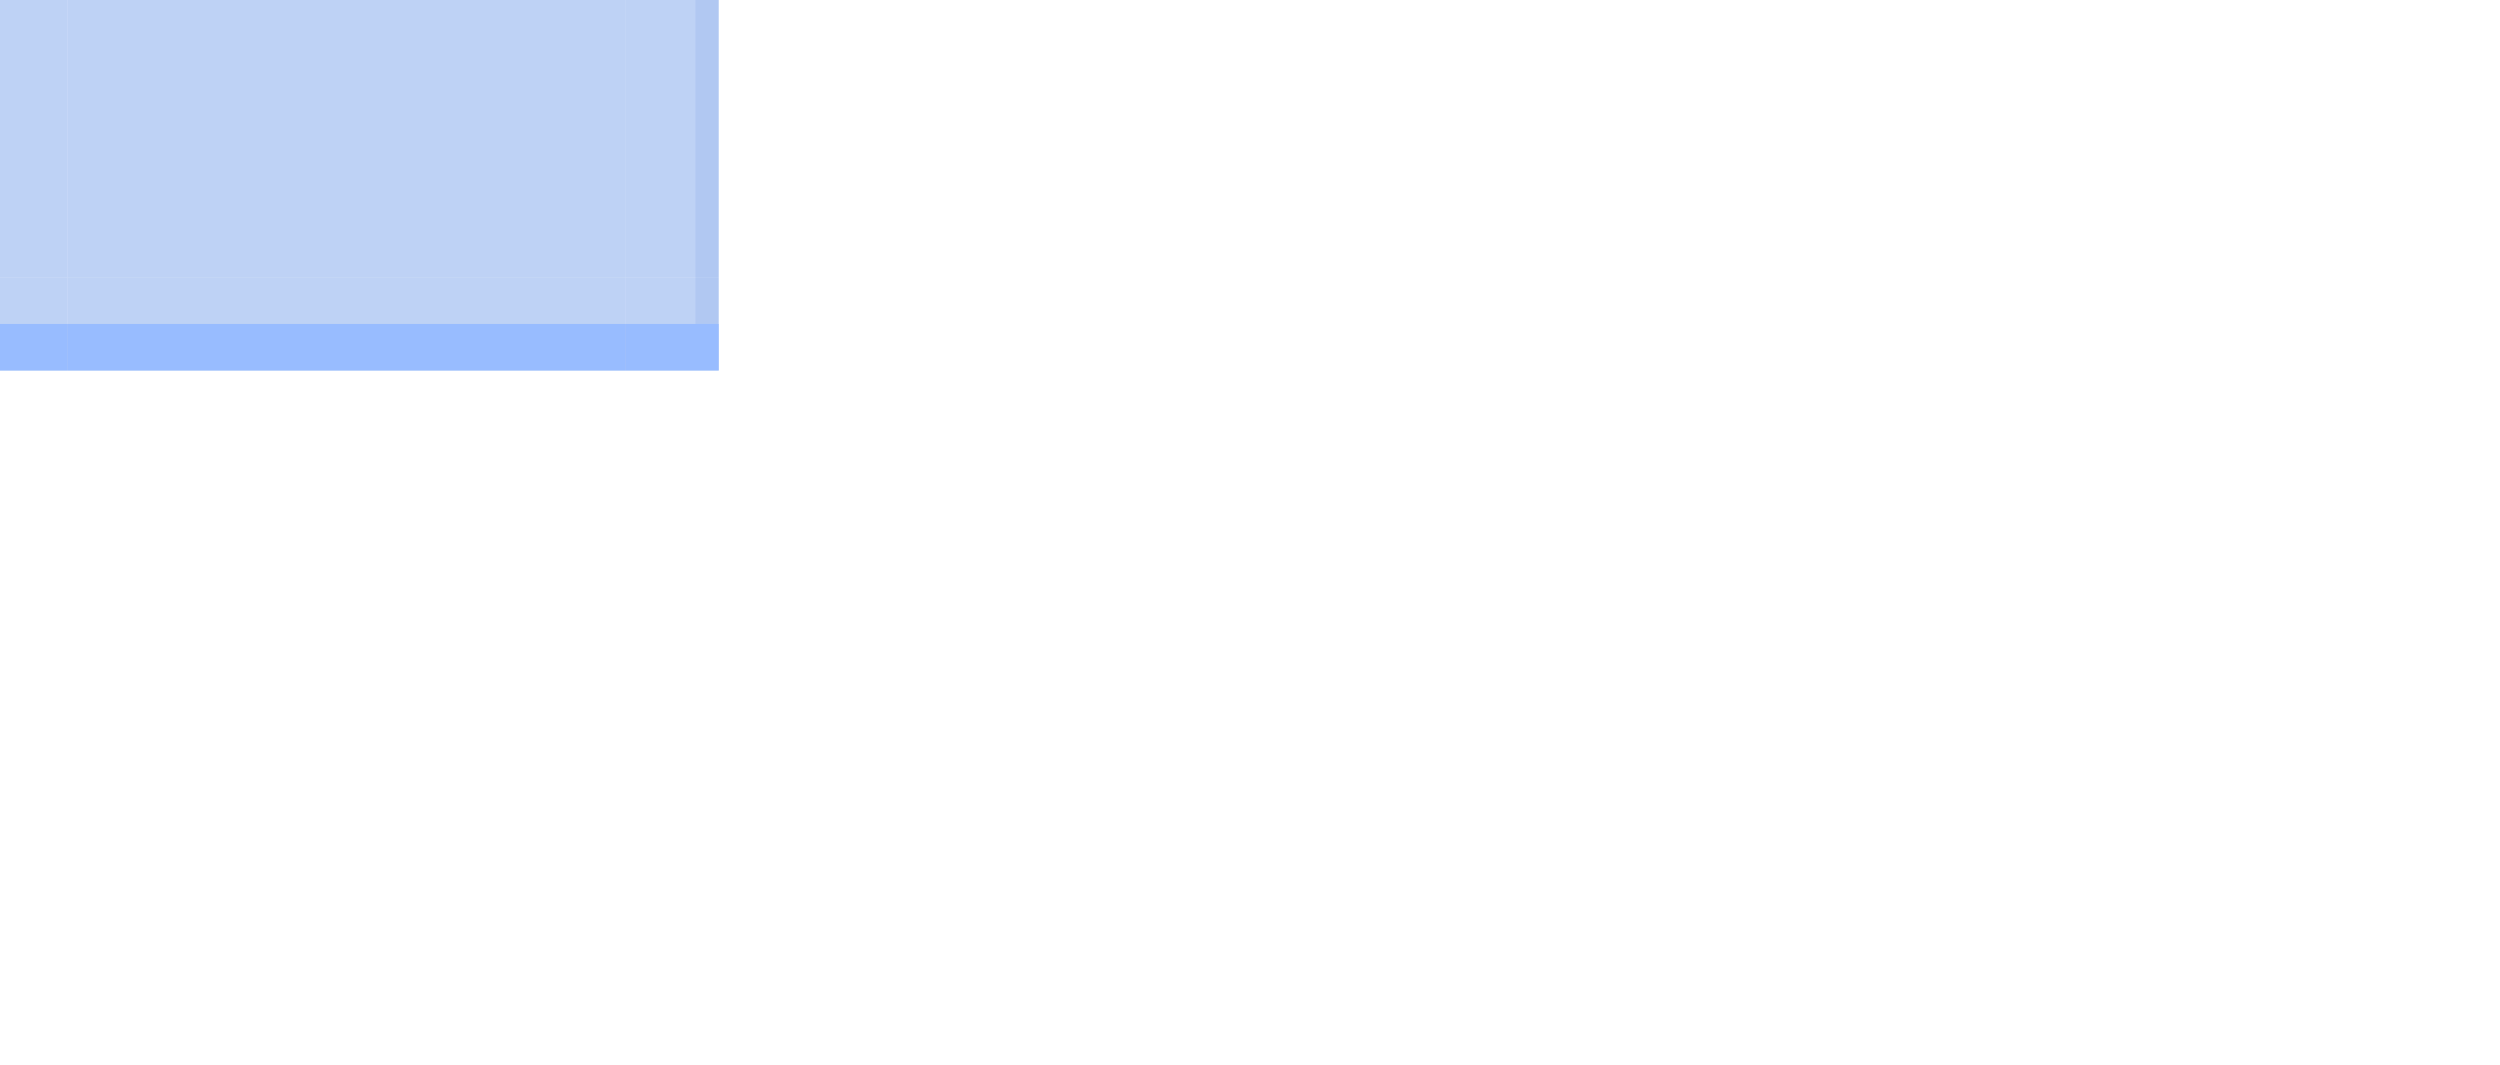
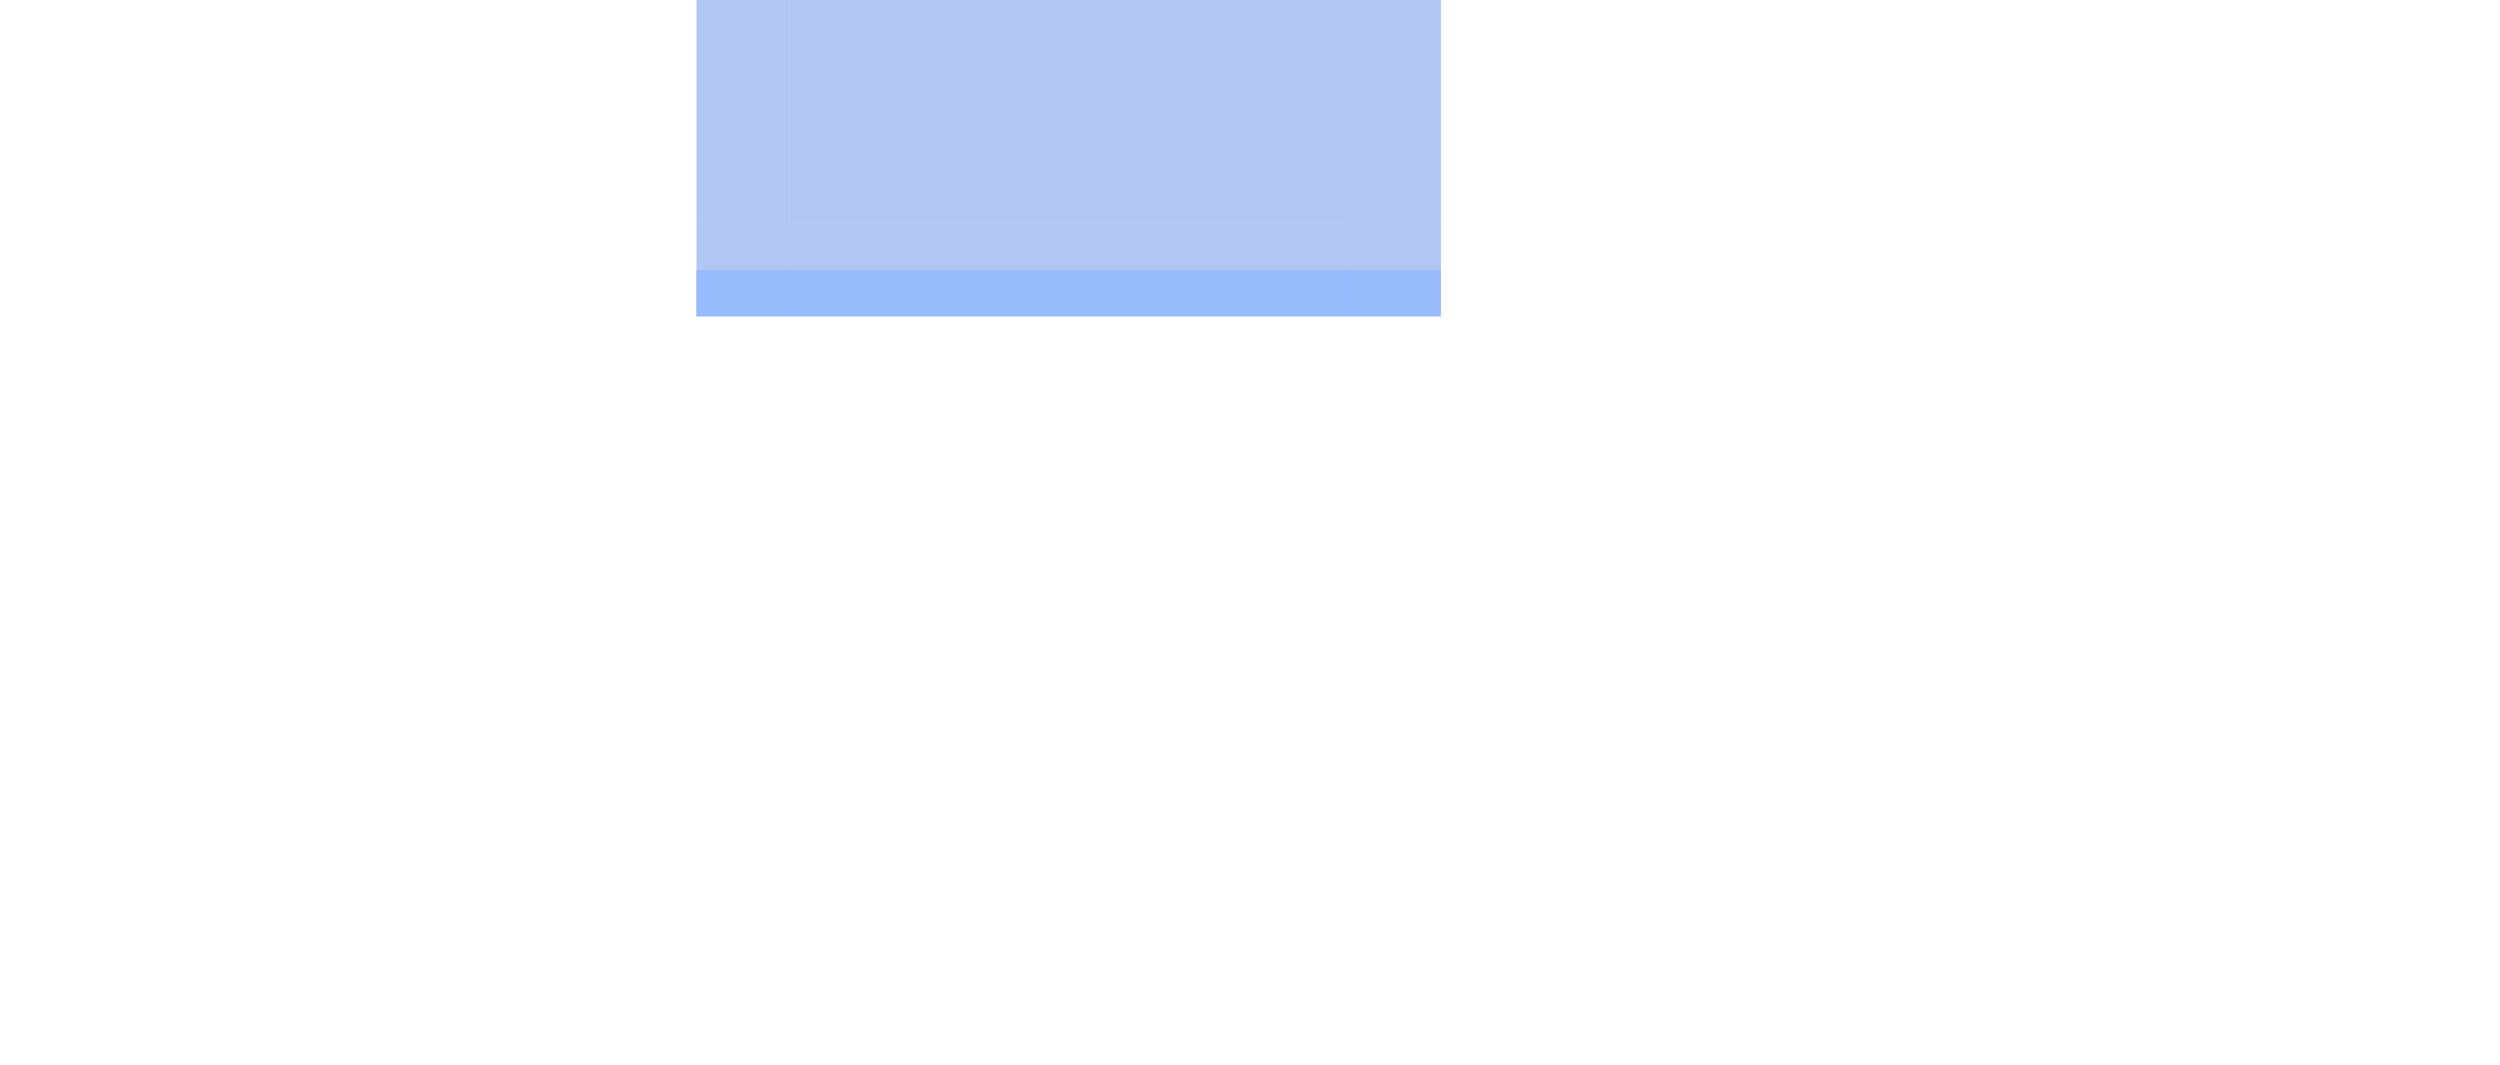
<svg xmlns="http://www.w3.org/2000/svg" xmlns:ns1="http://www.openswatchbook.org/uri/2009/osb" xmlns:xlink="http://www.w3.org/1999/xlink" viewBox="0 0 107.461 45.741" width="107.461" height="45.741" version="1.1" id="svg2">
  <defs id="defs4">
    <linearGradient id="linearGradient5558" ns1:paint="solid">
      <stop style="stop-color:#000000;stop-opacity:1;" offset="0" id="stop5556" />
    </linearGradient>
    <linearGradient id="linearGradient5808" ns1:paint="solid">
      <stop style="stop-color:#000000;stop-opacity:1;" offset="0" id="stop5806" />
    </linearGradient>
    <linearGradient id="linearGradient5802" ns1:paint="solid">
      <stop style="stop-color:#000000;stop-opacity:1;" offset="0" id="stop5800" />
    </linearGradient>
    <linearGradient id="linearGradient5796" ns1:paint="solid">
      <stop style="stop-color:#000000;stop-opacity:1;" offset="0" id="stop5794" />
    </linearGradient>
    <linearGradient id="linearGradient5790" ns1:paint="solid">
      <stop style="stop-color:#000000;stop-opacity:1;" offset="0" id="stop5788" />
    </linearGradient>
    <linearGradient id="linearGradient5784" ns1:paint="solid">
      <stop style="stop-color:#000000;stop-opacity:1;" offset="0" id="stop5782" />
    </linearGradient>
    <linearGradient id="linearGradient5778" ns1:paint="solid">
      <stop style="stop-color:#000000;stop-opacity:1;" offset="0" id="stop5776" />
    </linearGradient>
    <linearGradient id="linearGradient5772" ns1:paint="solid">
      <stop style="stop-color:#000000;stop-opacity:1;" offset="0" id="stop5770" />
    </linearGradient>
    <linearGradient id="linearGradient5766" ns1:paint="solid">
      <stop style="stop-color:#000000;stop-opacity:1;" offset="0" id="stop5764" />
    </linearGradient>
    <linearGradient id="activetab-4" ns1:paint="solid">
      <stop style="stop-color:#98bcff;stop-opacity:1;" offset="0" id="stop5758" />
    </linearGradient>
    <style id="current-color-scheme" type="text/css">.ColorScheme-Text {
        color:#31363b;
      }
      .ColorScheme-Background{
        color:#eff0f1;
      }
      .ColorScheme-ViewText {
        color:#31363b;
      }
      .ColorScheme-ViewBackground{
        color:#fcfcfc;
      }
      .ColorScheme-ViewHover {
        color:#3daee9;
      }
      .ColorScheme-ViewFocus{
        color:#3daee9;
      }
      .ColorScheme-ButtonText {
        color:#31363b;
      }
      .ColorScheme-ButtonBackground{
        color:#eff0f1;
      }
      .ColorScheme-ButtonHover {
        color:#3daee9;
      }
      .ColorScheme-ButtonFocus{
        color:#3daee9;
      }</style>
-     <linearGradient xlink:href="#activetab-4" id="linearGradient918" gradientUnits="userSpaceOnUse" gradientTransform="matrix(0.1666667,0,0,0.5,-50.78077,-11.35873)" x1="-83.531" y1="0.281" x2="-59.531" y2="0.281" />
+     <linearGradient xlink:href="#hovernew" id="linearGradient4844" x1="2.281" y1="71.53" x2="26.281" y2="71.53" gradientUnits="userSpaceOnUse" gradientTransform="translate(-11.87824,-25.59363)" />
+     <linearGradient id="hovernew" ns1:paint="solid">
+       <stop style="stop-color:#306be0;stop-opacity:0.376;" offset="0" id="stop4834" />
+     </linearGradient>
+     <linearGradient xlink:href="#hovernew" id="linearGradient4854" x1="-84.043" y1="-12.007" x2="-60.043" y2="-12.007" gradientUnits="userSpaceOnUse" />
    <linearGradient xlink:href="#activetab-4" id="linearGradient846" gradientUnits="userSpaceOnUse" gradientTransform="matrix(1,0,0,0.5,-0.5120063,-13.14764)" x1="-83.531" y1="0.281" x2="-59.531" y2="0.281" />
-     <linearGradient xlink:href="#activetab-4" id="linearGradient7328" gradientUnits="userSpaceOnUse" gradientTransform="matrix(0.1666667,0,0,0.5,-50.78077,-11.35873)" x1="-83.531" y1="0.281" x2="-59.531" y2="0.281" />
+     <linearGradient xlink:href="#hovernew" id="linearGradient4856" x1="-64.703" y1="-10.218" x2="-60.703" y2="-10.218" gradientUnits="userSpaceOnUse" />
+     <linearGradient xlink:href="#activetab-4" id="linearGradient862" gradientUnits="userSpaceOnUse" gradientTransform="matrix(0.1666667,0,0,0.5,-50.78077,-11.35873)" x1="-83.531" y1="0.281" x2="-59.531" y2="0.281" />
+     <linearGradient xlink:href="#hovernew" id="linearGradient4850" x1="2.281" y1="85.53" x2="26.281" y2="85.53" gradientUnits="userSpaceOnUse" gradientTransform="translate(-11.87824,-25.59363)" />
+     <linearGradient xlink:href="#hovernew" id="linearGradient4858" x1="2.281" y1="57.53" x2="26.281" y2="57.53" gradientUnits="userSpaceOnUse" gradientTransform="translate(-11.87824,-25.59363)" />
+     <linearGradient xlink:href="#hovernew" id="linearGradient4846" x1="26.281" y1="71.53" x2="30.281" y2="71.53" gradientUnits="userSpaceOnUse" gradientTransform="translate(-11.87824,-25.59363)" />
+     <linearGradient xlink:href="#hovernew" id="linearGradient4848" x1="26.281" y1="85.531" x2="30.281" y2="85.531" gradientUnits="userSpaceOnUse" gradientTransform="translate(-11.87824,-25.59363)" />
+     <linearGradient xlink:href="#hovernew" id="linearGradient4860" x1="26.281" y1="57.53" x2="30.281" y2="57.53" gradientUnits="userSpaceOnUse" gradientTransform="translate(-11.87824,-25.59363)" />
+     <linearGradient xlink:href="#hovernew" id="linearGradient5644" gradientUnits="userSpaceOnUse" x1="-64.703" y1="-10.218" x2="-60.703" y2="-10.218" />
+     <linearGradient xlink:href="#activetab-4" id="linearGradient5646" gradientUnits="userSpaceOnUse" gradientTransform="matrix(0.1666667,0,0,0.5,-50.78077,-11.35873)" x1="-83.531" y1="0.281" x2="-59.531" y2="0.281" />
  </defs>
-   <rect transform="rotate(-90)" style="opacity:1;fill:#5b8ce6;fill-opacity:0.392;fill-rule:evenodd;stroke-width:2" height="24" width="24" x="-11.925" y="2.894" id="active-tab-center" />
-   <g transform="rotate(-90,-27.61549,29.53341)" id="active-tab-bottom">
-     <rect style="opacity:1;fill:#5b8ce6;fill-opacity:0.392;fill-rule:evenodd;stroke-width:0.816" height="4" width="24" x="-84.043" y="-14.007" id="rect852" transform="rotate(-90)" />
+   <rect transform="rotate(-90)" style="opacity:1;fill:url(#linearGradient4844);fill-opacity:1;fill-rule:evenodd;stroke-width:2" height="24" width="24" x="-9.597" y="33.937" id="active-tab-center" />
+   <g transform="rotate(-90,-13.25779,12.84787)" id="active-tab-bottom">
+     <rect style="opacity:1;fill:url(#linearGradient4854);fill-opacity:1;fill-rule:evenodd;stroke-width:0.816" height="4" width="24" x="-84.043" y="-14.007" id="rect852" transform="rotate(-90)" />
    <rect transform="rotate(-90)" id="rect844" y="-14.007" x="-84.043" width="24" height="2" style="fill:url(#linearGradient846);fill-opacity:1;fill-rule:evenodd;stroke-width:0.816" />
  </g>
-   <g style="fill:#5b8ce6;fill-opacity:1" transform="rotate(-90,-16.75362,30.74027)" id="active-tab-left">
-     <rect id="rect863" y="46.388" x="2.062" width="24" height="4" style="opacity:1;fill:#5b8ce6;fill-opacity:0.392;fill-rule:evenodd;stroke-width:0.408" />
-     <rect style="opacity:1;fill:#5c8be7;fill-opacity:0.133;fill-rule:evenodd;stroke-width:0.408" height="1" width="24" x="2.062" y="46.388" id="rect855" />
+   <g transform="rotate(-90,-14.69334,16.07233)" id="active-tab-bottomleft">
+     <rect transform="rotate(-90)" id="rect854" y="-12.218" x="-64.703" width="4" height="4" style="opacity:1;fill:url(#linearGradient5644);fill-opacity:1;fill-rule:evenodd;stroke-width:0.816" />
+     <rect style="fill:url(#linearGradient5646);fill-opacity:1;fill-rule:evenodd;stroke-width:0.816" height="2" width="4" x="-64.703" y="-12.218" id="rect856" transform="rotate(-90)" />
  </g>
-   <g style="fill:#5b8ce6;fill-opacity:1" id="active-tab-right" transform="matrix(0,-1,-1,0,77.28118,13.98665)">
-     <rect style="opacity:1;fill:#5b8ce6;fill-opacity:0.392;fill-rule:evenodd;stroke-width:0.408" height="4" width="24" x="2.062" y="46.388" id="rect865" />
-     <rect id="rect867" y="46.388" x="2.062" width="24" height="1" style="opacity:1;fill:#5c8be7;fill-opacity:0.133;fill-rule:evenodd;stroke-width:0.408" />
+   <g id="active-tab-bottomright" transform="matrix(0,-1,-1,0,122.6394,1.378989)">
+     <rect style="opacity:1;fill:url(#linearGradient4856);fill-opacity:1;fill-rule:evenodd;stroke-width:0.816" height="4" width="4" x="-64.703" y="-12.218" id="rect908" transform="rotate(-90)" />
+     <rect transform="rotate(-90)" id="rect910" y="-12.218" x="-64.703" width="4" height="2" style="fill:url(#linearGradient862);fill-opacity:1;fill-rule:evenodd;stroke-width:0.816" />
  </g>
-   <g style="fill:#5b8ce6;fill-opacity:1" id="active-tab-top" transform="translate(0.8319919,-62.46247)">
-     <rect style="opacity:1;fill:#5b8ce6;fill-opacity:0.392;fill-rule:evenodd;stroke-width:0.408" height="4" width="24" x="2.062" y="46.388" id="rect875" />
-     <rect id="rect877" y="46.388" x="2.062" width="24" height="1" style="opacity:1;fill:#5c8be7;fill-opacity:0.133;fill-rule:evenodd;stroke-width:0.408" />
-   </g>
-   <g style="fill:#5b8ce6;fill-opacity:1" transform="rotate(-90,-22.53425,27.94785)" id="active-tab-topleft">
-     <rect transform="rotate(90)" style="opacity:1;fill:#5b8ce6;fill-opacity:0.392;fill-rule:evenodd;stroke-width:0.167" height="4" width="4" x="49.376" y="-21.489" id="rect885" />
-     <path style="opacity:1;fill:#5c8be7;fill-opacity:0.133;fill-rule:evenodd;stroke-width:0.167" d="m 17.489,49.376 v 1 h 3 v 3 h 1 v -4 z" id="rect868" />
-   </g>
-   <g style="fill:#5b8ce6;fill-opacity:1" id="active-tab-topright" transform="matrix(0,-1,-1,0,80.26939,5.413593)">
-     <rect id="rect887" y="-21.489" x="49.376" width="4" height="4" style="opacity:1;fill:#5b8ce6;fill-opacity:0.392;fill-rule:evenodd;stroke-width:0.167" transform="rotate(90)" />
-     <path id="path889" d="m 17.489,49.376 v 1 h 3 v 3 h 1 v -4 z" style="opacity:1;fill:#5c8be7;fill-opacity:0.133;fill-rule:evenodd;stroke-width:0.167" />
-   </g>
-   <g transform="rotate(-90,-29.05104,32.75787)" id="active-tab-bottomleft">
-     <rect transform="rotate(-90)" id="rect854" y="-12.218" x="-64.703" width="4" height="4" style="opacity:1;fill:#5b8ce6;fill-opacity:0.392;fill-rule:evenodd;stroke-width:0.816" />
-     <rect style="fill:url(#linearGradient7328);fill-opacity:1;fill-rule:evenodd;stroke-width:0.816" height="2" width="4" x="-64.703" y="-12.218" id="rect856" transform="rotate(-90)" />
-     <rect style="opacity:1;fill:#5c8be7;fill-opacity:0.133;fill-rule:evenodd;stroke-width:0.816" height="2" width="1" x="-61.703" y="-10.218" id="rect899" transform="rotate(-90)" />
-   </g>
-   <g id="active-tab-bottomright" transform="matrix(0,-1,-1,0,91.59614,3.70683)">
-     <rect style="opacity:1;fill:#5b8ce6;fill-opacity:0.392;fill-rule:evenodd;stroke-width:0.816" height="4" width="4" x="-64.703" y="-12.218" id="rect908" transform="rotate(-90)" />
-     <rect transform="rotate(-90)" id="rect910" y="-12.218" x="-64.703" width="4" height="2" style="fill:url(#linearGradient918);fill-opacity:1;fill-rule:evenodd;stroke-width:0.816" />
-     <rect transform="rotate(-90)" id="rect912" y="-10.218" x="-61.703" width="1" height="2" style="opacity:1;fill:#5c8be7;fill-opacity:0.133;fill-rule:evenodd;stroke-width:0.816" />
-   </g>
+   <rect transform="rotate(-90)" id="active-tab-right" y="57.937" x="-9.597" width="24" height="4" style="opacity:1;fill:url(#linearGradient4850);fill-opacity:1;fill-rule:evenodd;stroke-width:2" />
+   <rect transform="rotate(-90)" style="opacity:1;fill:url(#linearGradient4858);fill-opacity:1;fill-rule:evenodd;stroke-width:2" height="4" width="24" x="-9.597" y="29.937" id="active-tab-left" />
+   <rect transform="rotate(-90)" id="active-tab-top" y="33.937" x="14.403" width="4" height="24" style="opacity:1;fill:url(#linearGradient4846);fill-opacity:1;fill-rule:evenodd;stroke-width:2" />
+   <rect transform="rotate(-90)" id="active-tab-topright" y="57.937" x="14.403" width="4" height="4" style="opacity:1;fill:url(#linearGradient4848);fill-opacity:1;fill-rule:evenodd;stroke-width:2" />
+   <rect transform="rotate(-90)" style="opacity:1;fill:url(#linearGradient4860);fill-opacity:1;fill-rule:evenodd;stroke-width:2" height="4" width="4" x="14.403" y="29.937" id="active-tab-topleft" />
</svg>
